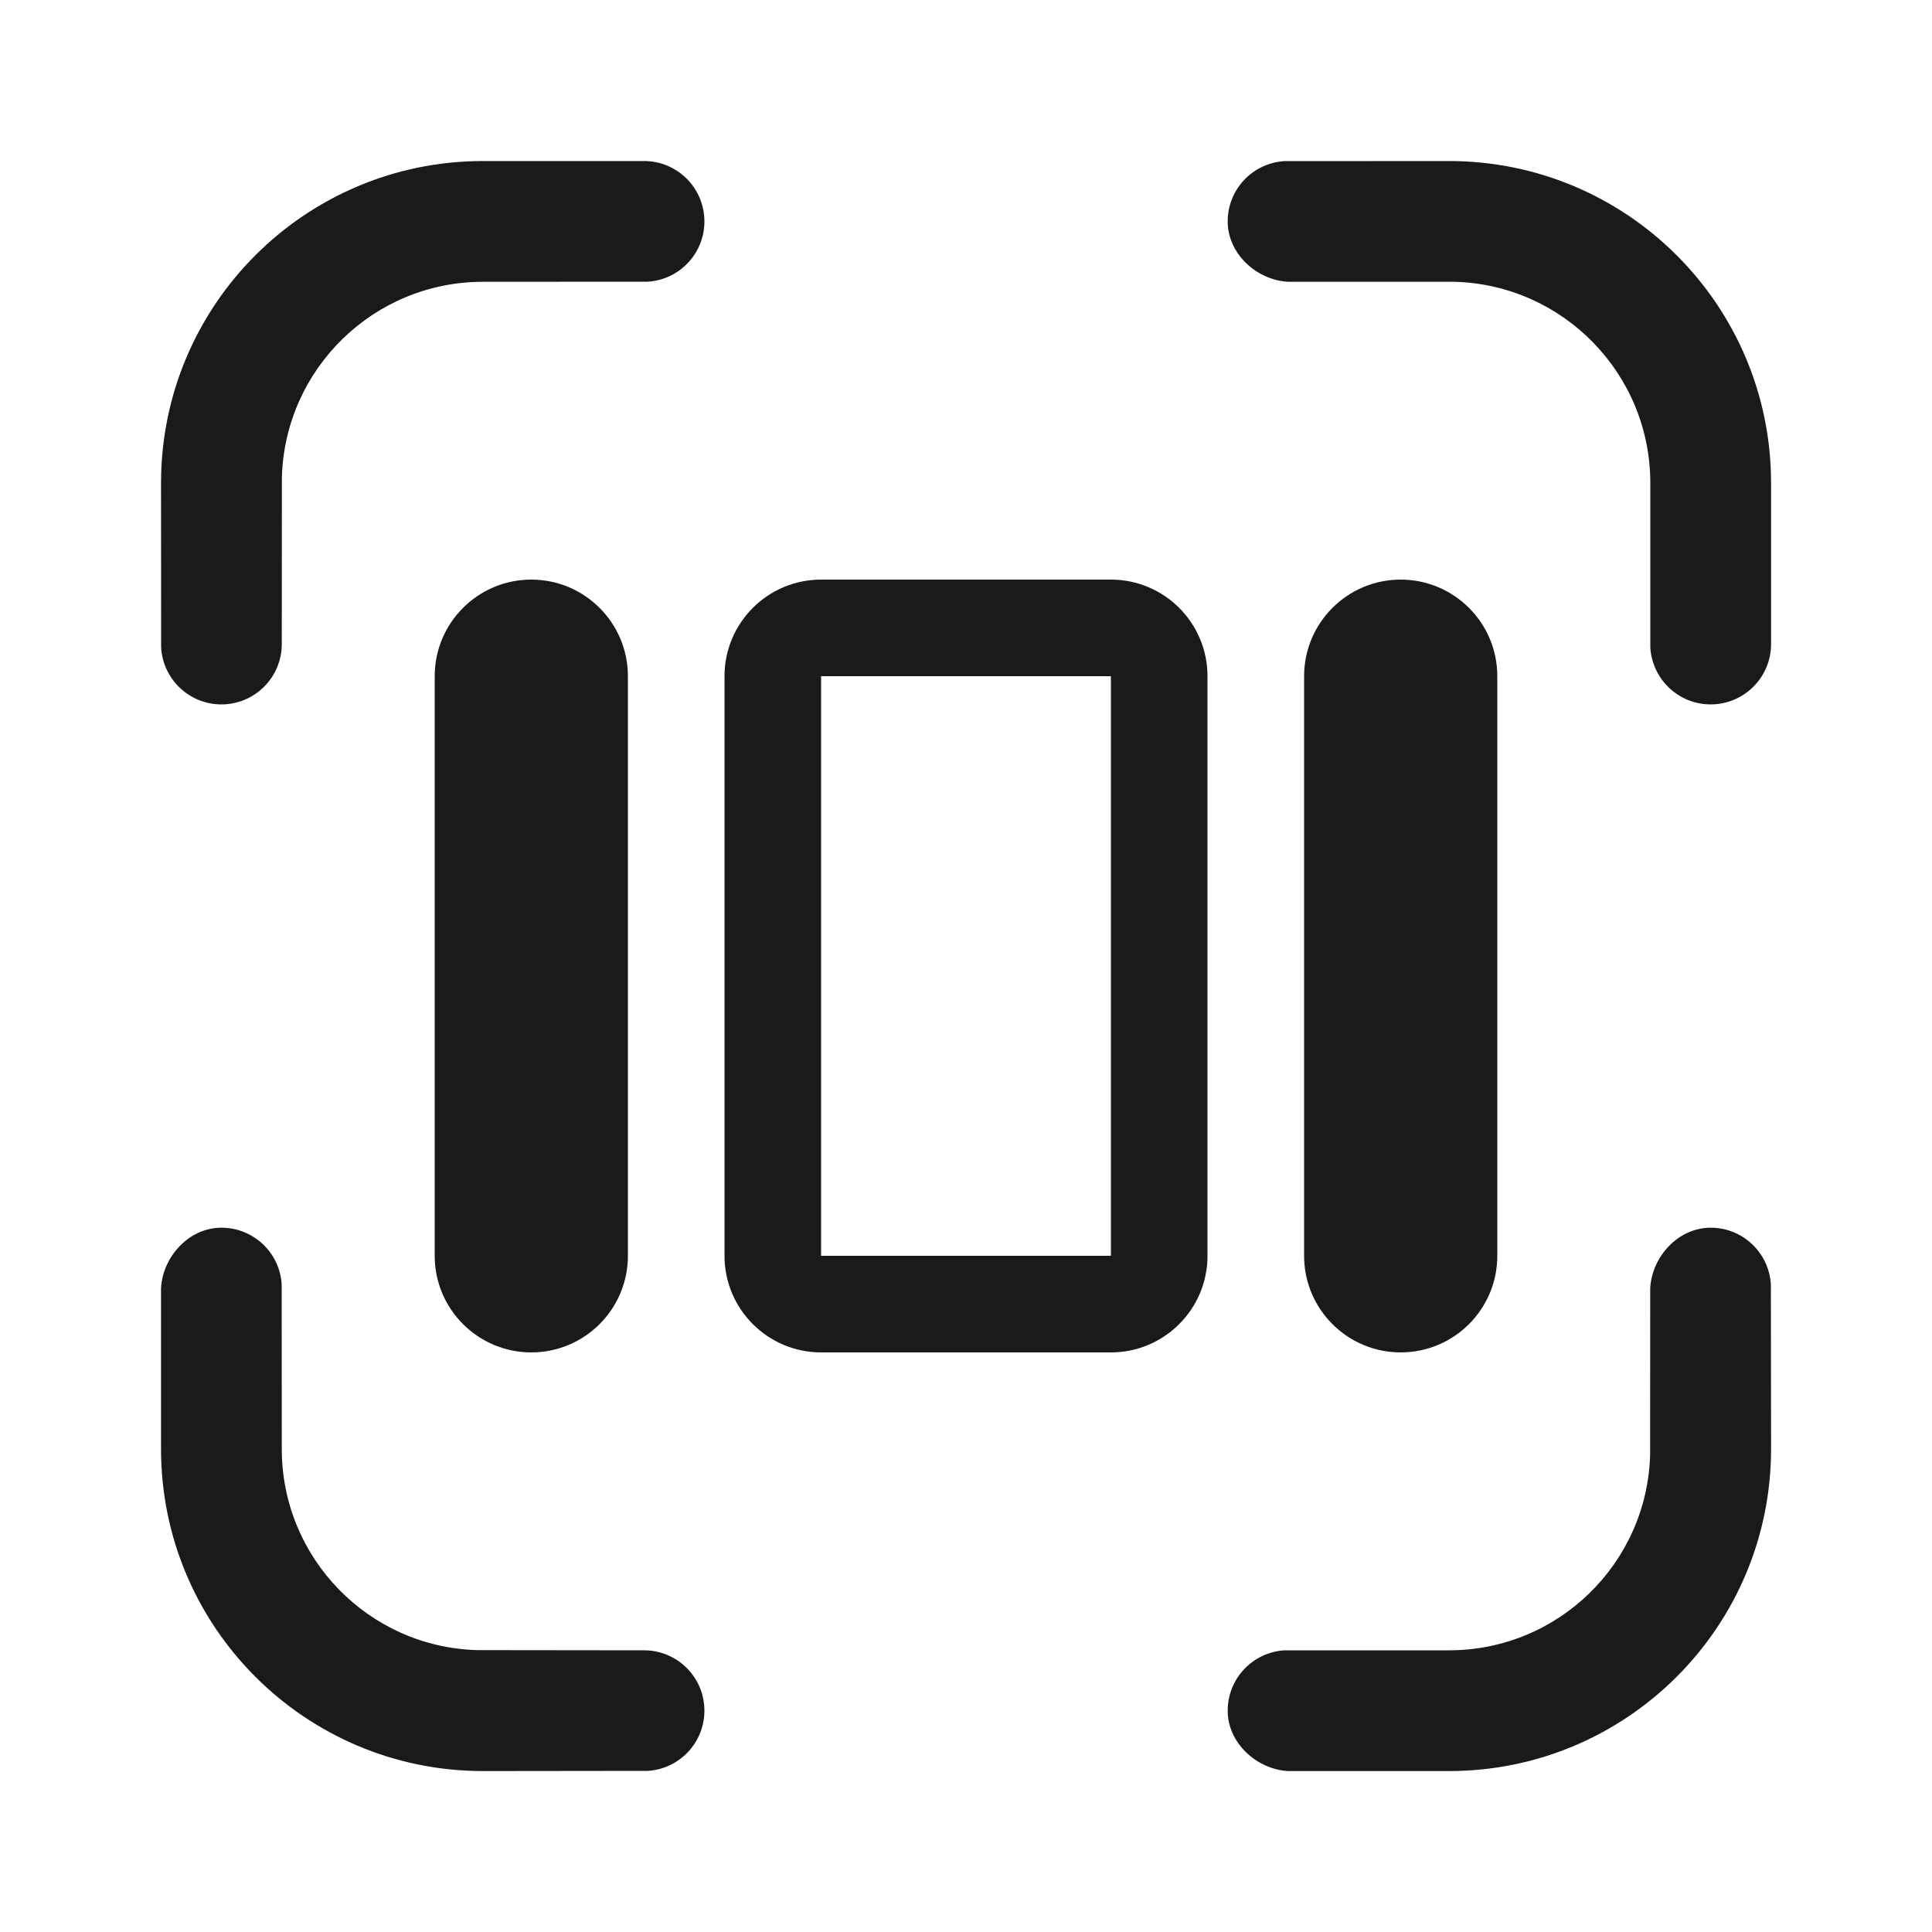
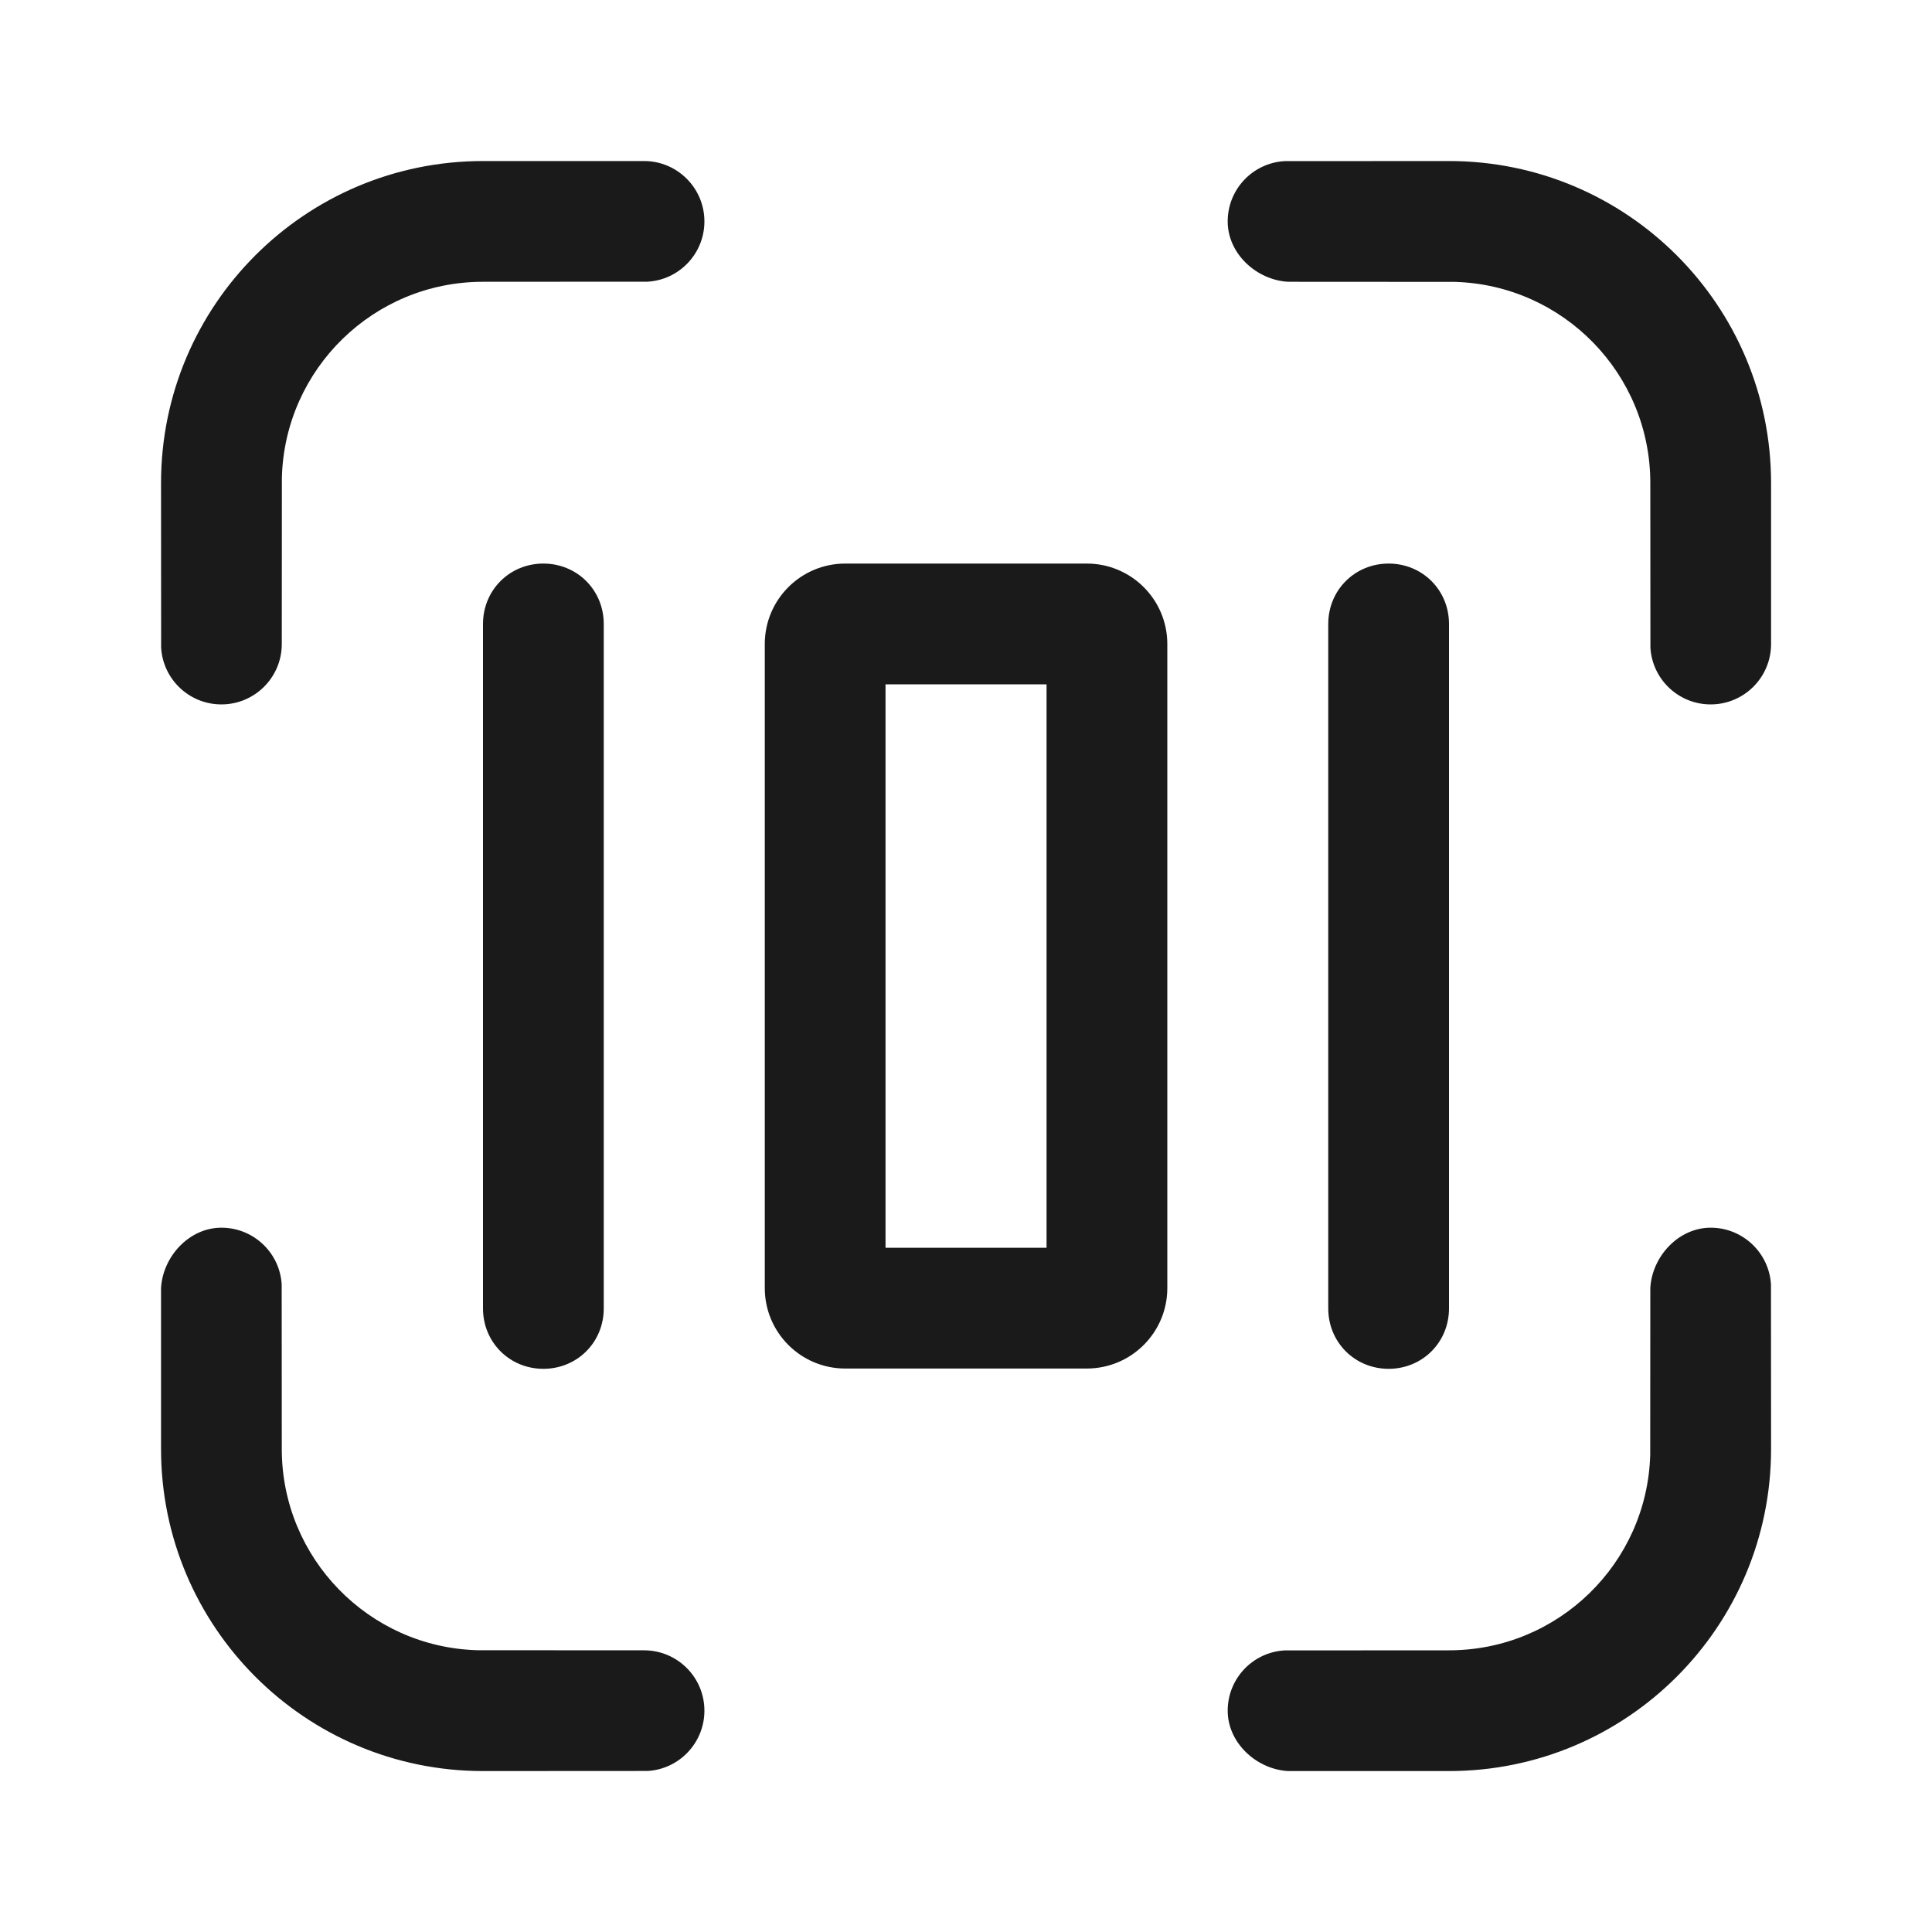
<svg xmlns="http://www.w3.org/2000/svg" viewBox="0 0 20 20" width="20" height="20" fill="none">
  <rect id="居中" width="20" height="20" x="0" y="0" />
-   <g id="画板备份-14">
-     <path id="合并" d="M7.292 2.292C7.292 1.947 7.012 1.667 6.667 1.667L5 1.667C3.159 1.667 1.667 3.159 1.667 5L1.668 6.703C1.687 7.031 1.959 7.292 2.292 7.292C2.637 7.292 2.917 7.012 2.917 6.667L2.918 4.942C2.949 3.818 3.869 2.917 5 2.917L6.704 2.916C7.032 2.897 7.292 2.625 7.292 2.292ZM18.334 5C18.334 3.159 16.841 1.667 15 1.667L13.297 1.668C12.969 1.687 12.709 1.959 12.709 2.292C12.709 2.625 13.005 2.898 13.333 2.917L15.058 2.917C16.182 2.948 17.084 3.869 17.084 5L17.084 6.703C17.104 7.031 17.375 7.292 17.709 7.292C18.054 7.292 18.334 7.012 18.334 6.667L18.334 5ZM4.5 13L4.5 7C4.5 6.448 4.948 6 5.5 6C6.052 6 6.5 6.448 6.5 7L6.5 13C6.5 13.552 6.052 14 5.5 14C4.948 14 4.5 13.552 4.5 13ZM12.5 7C12.5 6.448 12.052 6 11.5 6L8.5 6C7.948 6 7.5 6.448 7.5 7L7.5 13C7.5 13.552 7.948 14 8.5 14L11.5 14C12.052 14 12.5 13.552 12.5 13L12.5 7ZM14.5 6C13.948 6 13.5 6.448 13.5 7L13.5 13C13.5 13.552 13.948 14 14.5 14C15.052 14 15.5 13.552 15.5 13L15.5 7C15.5 6.448 15.052 6 14.5 6ZM8.5 7L11.5 7L11.5 13L8.5 13L8.5 7ZM2.916 13.297C2.897 12.969 2.625 12.709 2.292 12.709C1.959 12.709 1.686 13.005 1.667 13.334L1.667 15C1.667 16.841 3.159 18.334 5 18.334L6.704 18.332C7.032 18.313 7.292 18.041 7.292 17.709C7.292 17.363 7.012 17.084 6.667 17.084L4.942 17.082C3.818 17.052 2.917 16.131 2.917 15L2.916 13.297ZM18.332 13.297C18.313 12.969 18.041 12.709 17.709 12.709C17.375 12.709 17.102 13.005 17.083 13.334L17.082 15.058C17.052 16.182 16.131 17.084 15 17.084L13.297 17.084C12.969 17.104 12.709 17.375 12.709 17.709C12.709 18.041 13.005 18.314 13.333 18.334L15 18.334C16.841 18.334 18.334 16.841 18.334 15L18.332 13.297Z" fill="rgb(0,0,0)" fill-opacity="0.898" fill-rule="evenodd" />
-   </g>
+   <path id="合并" d="M7.292 2.292C7.292 1.947 7.012 1.667 6.667 1.667L5 1.667C3.16 1.667 1.667 3.159 1.667 5L1.668 6.704C1.687 7.032 1.959 7.292 2.292 7.292C2.637 7.292 2.917 7.012 2.917 6.667L2.918 4.942C2.949 3.818 3.869 2.917 5 2.917L6.704 2.916C7.032 2.897 7.292 2.625 7.292 2.292ZM18.334 5C18.334 3.159 16.841 1.667 15 1.667L13.297 1.668C12.969 1.687 12.709 1.959 12.709 2.292C12.709 2.625 13.005 2.898 13.334 2.917L15.059 2.918C16.182 2.949 17.084 3.869 17.084 5L17.085 6.704C17.104 7.032 17.376 7.292 17.709 7.292C18.054 7.292 18.334 7.012 18.334 6.667L18.334 5ZM6.25 6.459L6.25 13.545C6.25 13.895 5.975 14.17 5.625 14.17C5.275 14.17 5 13.895 5 13.545L5 6.459C5 6.109 5.275 5.834 5.625 5.834C5.975 5.834 6.25 6.109 6.25 6.459ZM12.084 6.667C12.084 6.207 11.711 5.834 11.25 5.834L8.75 5.834C8.29 5.834 7.917 6.207 7.917 6.667L7.917 13.334C7.917 13.794 8.29 14.167 8.75 14.167L11.25 14.167C11.711 14.167 12.084 13.794 12.084 13.334L12.084 6.667ZM15 13.545L15 6.459C15 6.109 14.725 5.834 14.375 5.834C14.025 5.834 13.75 6.109 13.75 6.459L13.75 13.545C13.75 13.895 14.025 14.17 14.375 14.17C14.725 14.17 15 13.895 15 13.545ZM10.834 7.084L9.167 7.084L9.167 12.917L10.834 12.917L10.834 7.084ZM2.916 13.297C2.897 12.969 2.625 12.709 2.292 12.709C1.959 12.709 1.686 13.006 1.667 13.334L1.667 15C1.667 16.841 3.16 18.334 5 18.334L6.704 18.333C7.032 18.314 7.292 18.041 7.292 17.709C7.292 17.363 7.012 17.084 6.667 17.084L4.942 17.083C3.819 17.052 2.917 16.131 2.917 15L2.916 13.297ZM18.333 13.297C18.314 12.969 18.041 12.709 17.709 12.709C17.376 12.709 17.102 13.006 17.084 13.334L17.083 15.059C17.052 16.182 16.131 17.084 15 17.084L13.297 17.085C12.969 17.104 12.709 17.376 12.709 17.709C12.709 18.041 13.005 18.315 13.334 18.334L15 18.334C16.841 18.334 18.334 16.841 18.334 15L18.333 13.297Z" fill="rgb(0,0,0)" style="mix-blend-mode:normal" fill-opacity="0.898" fill-rule="evenodd" />
</svg>
